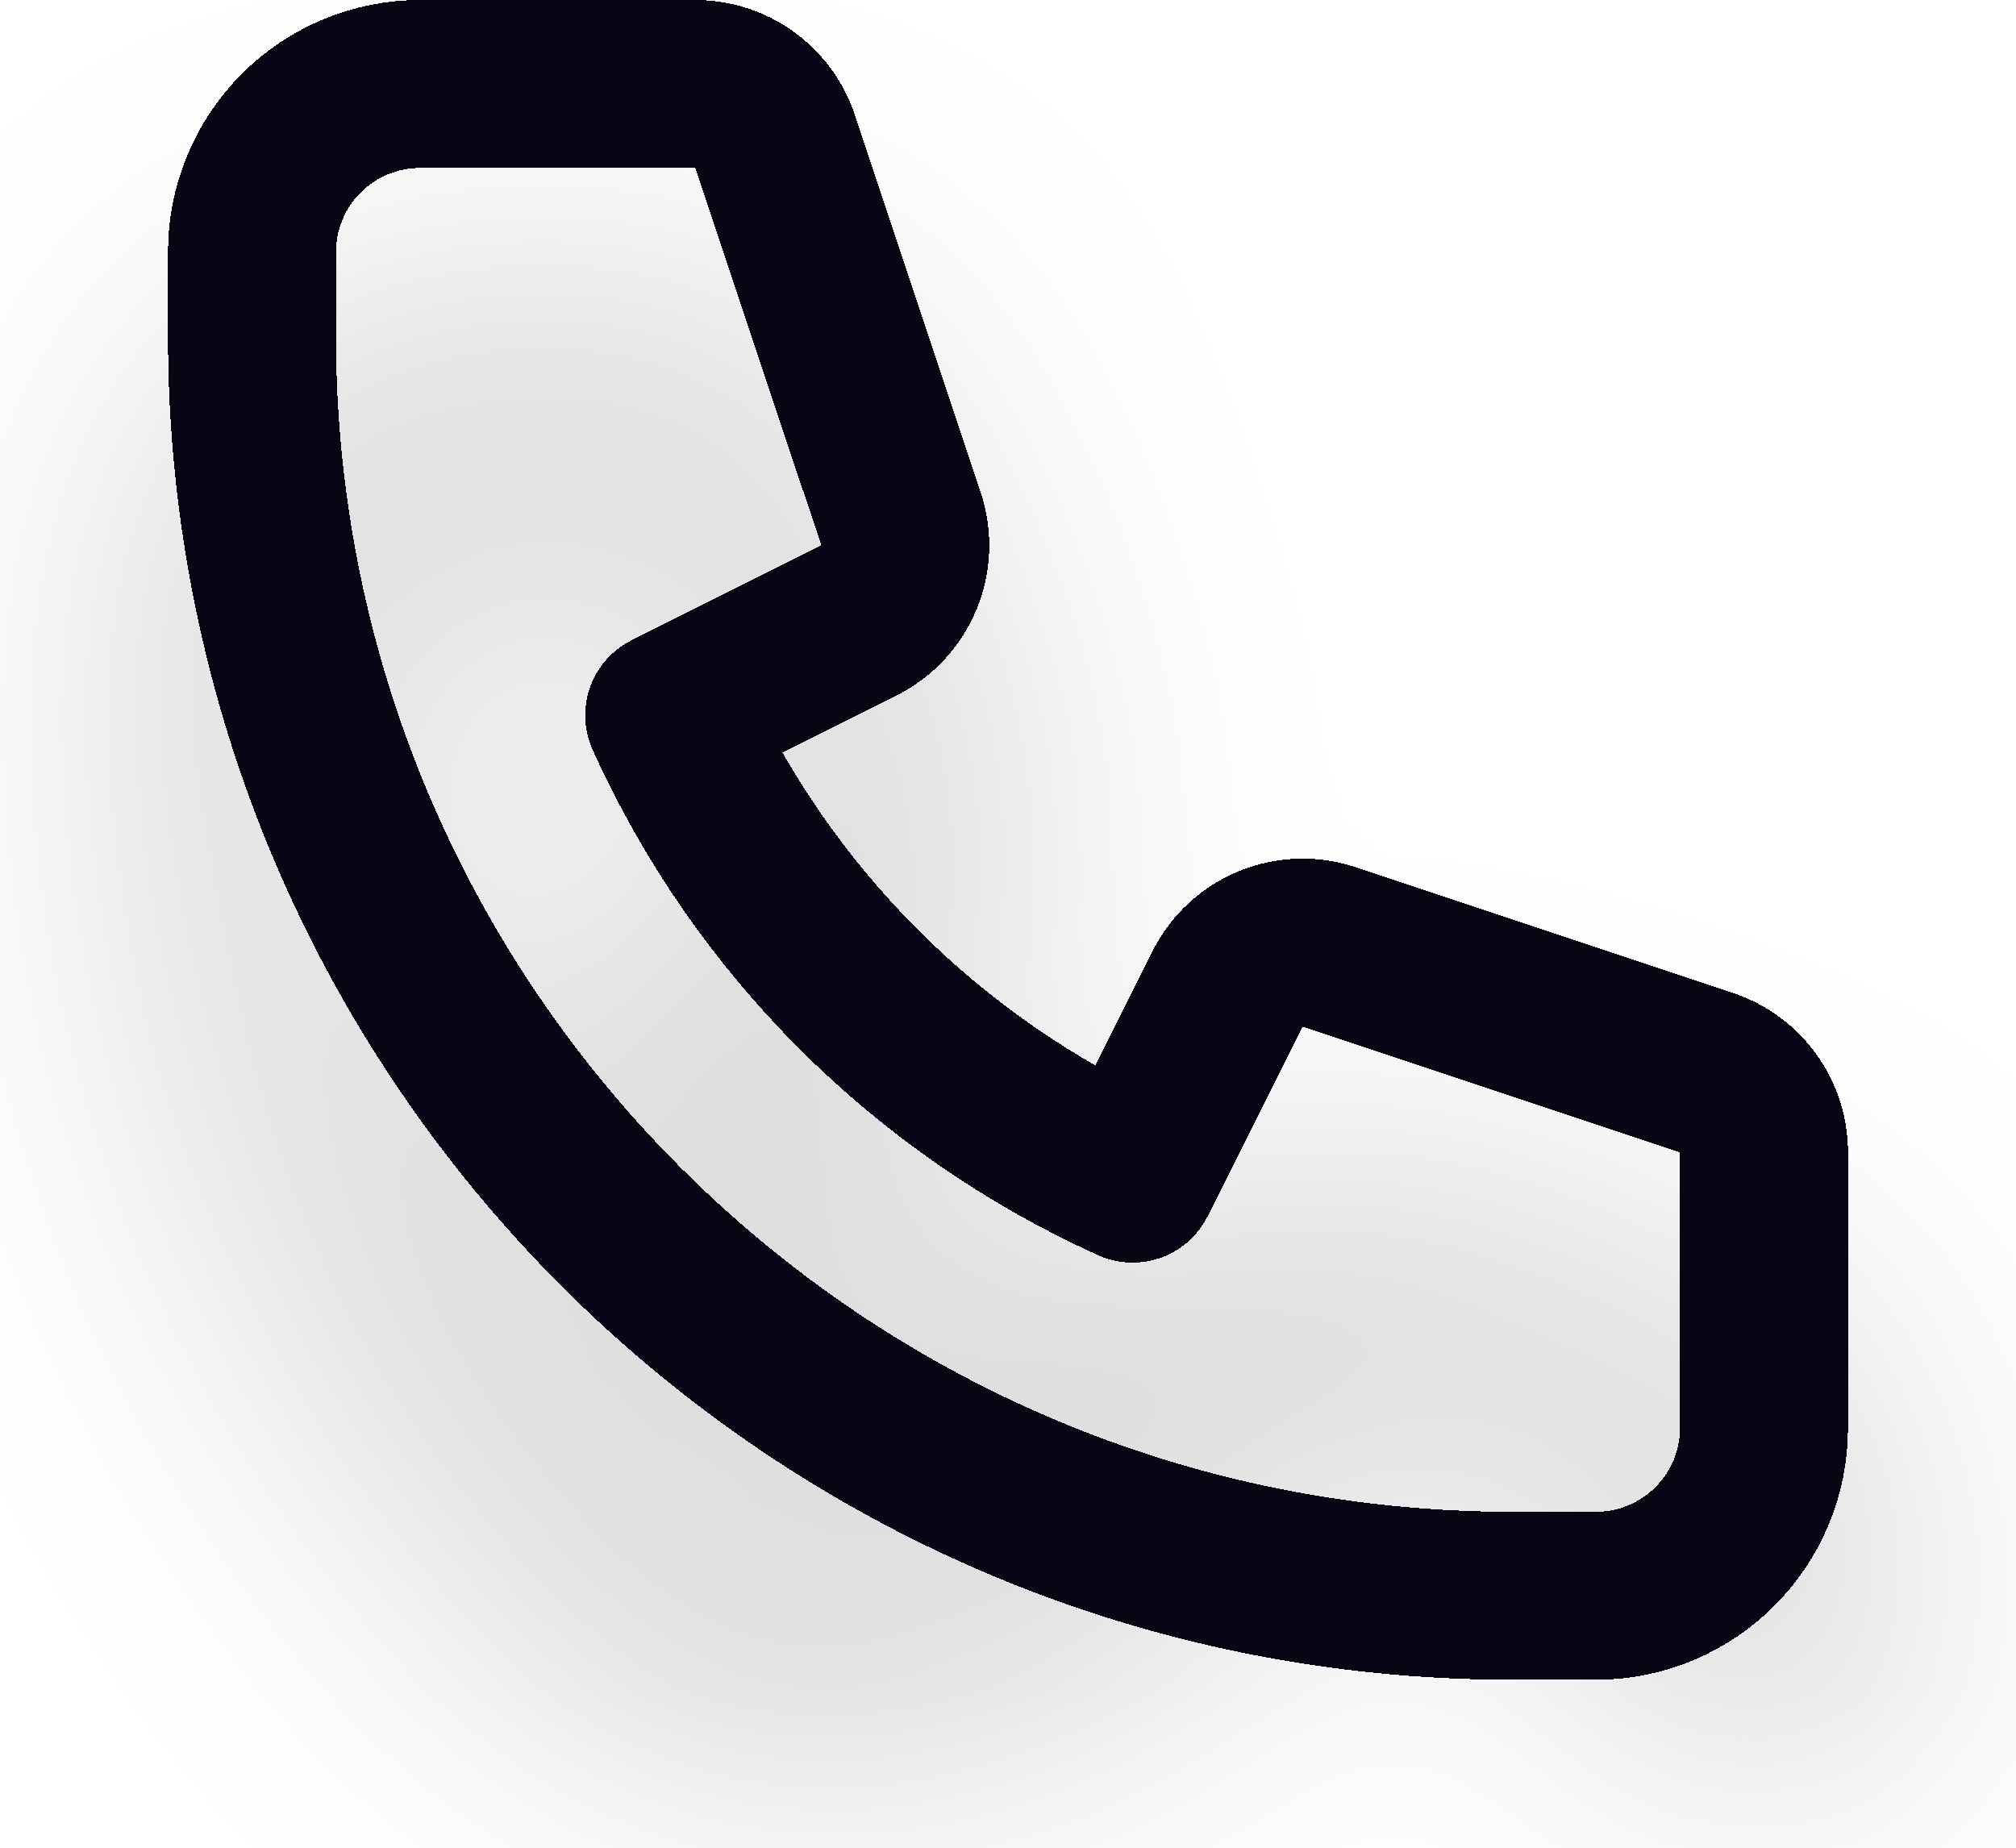
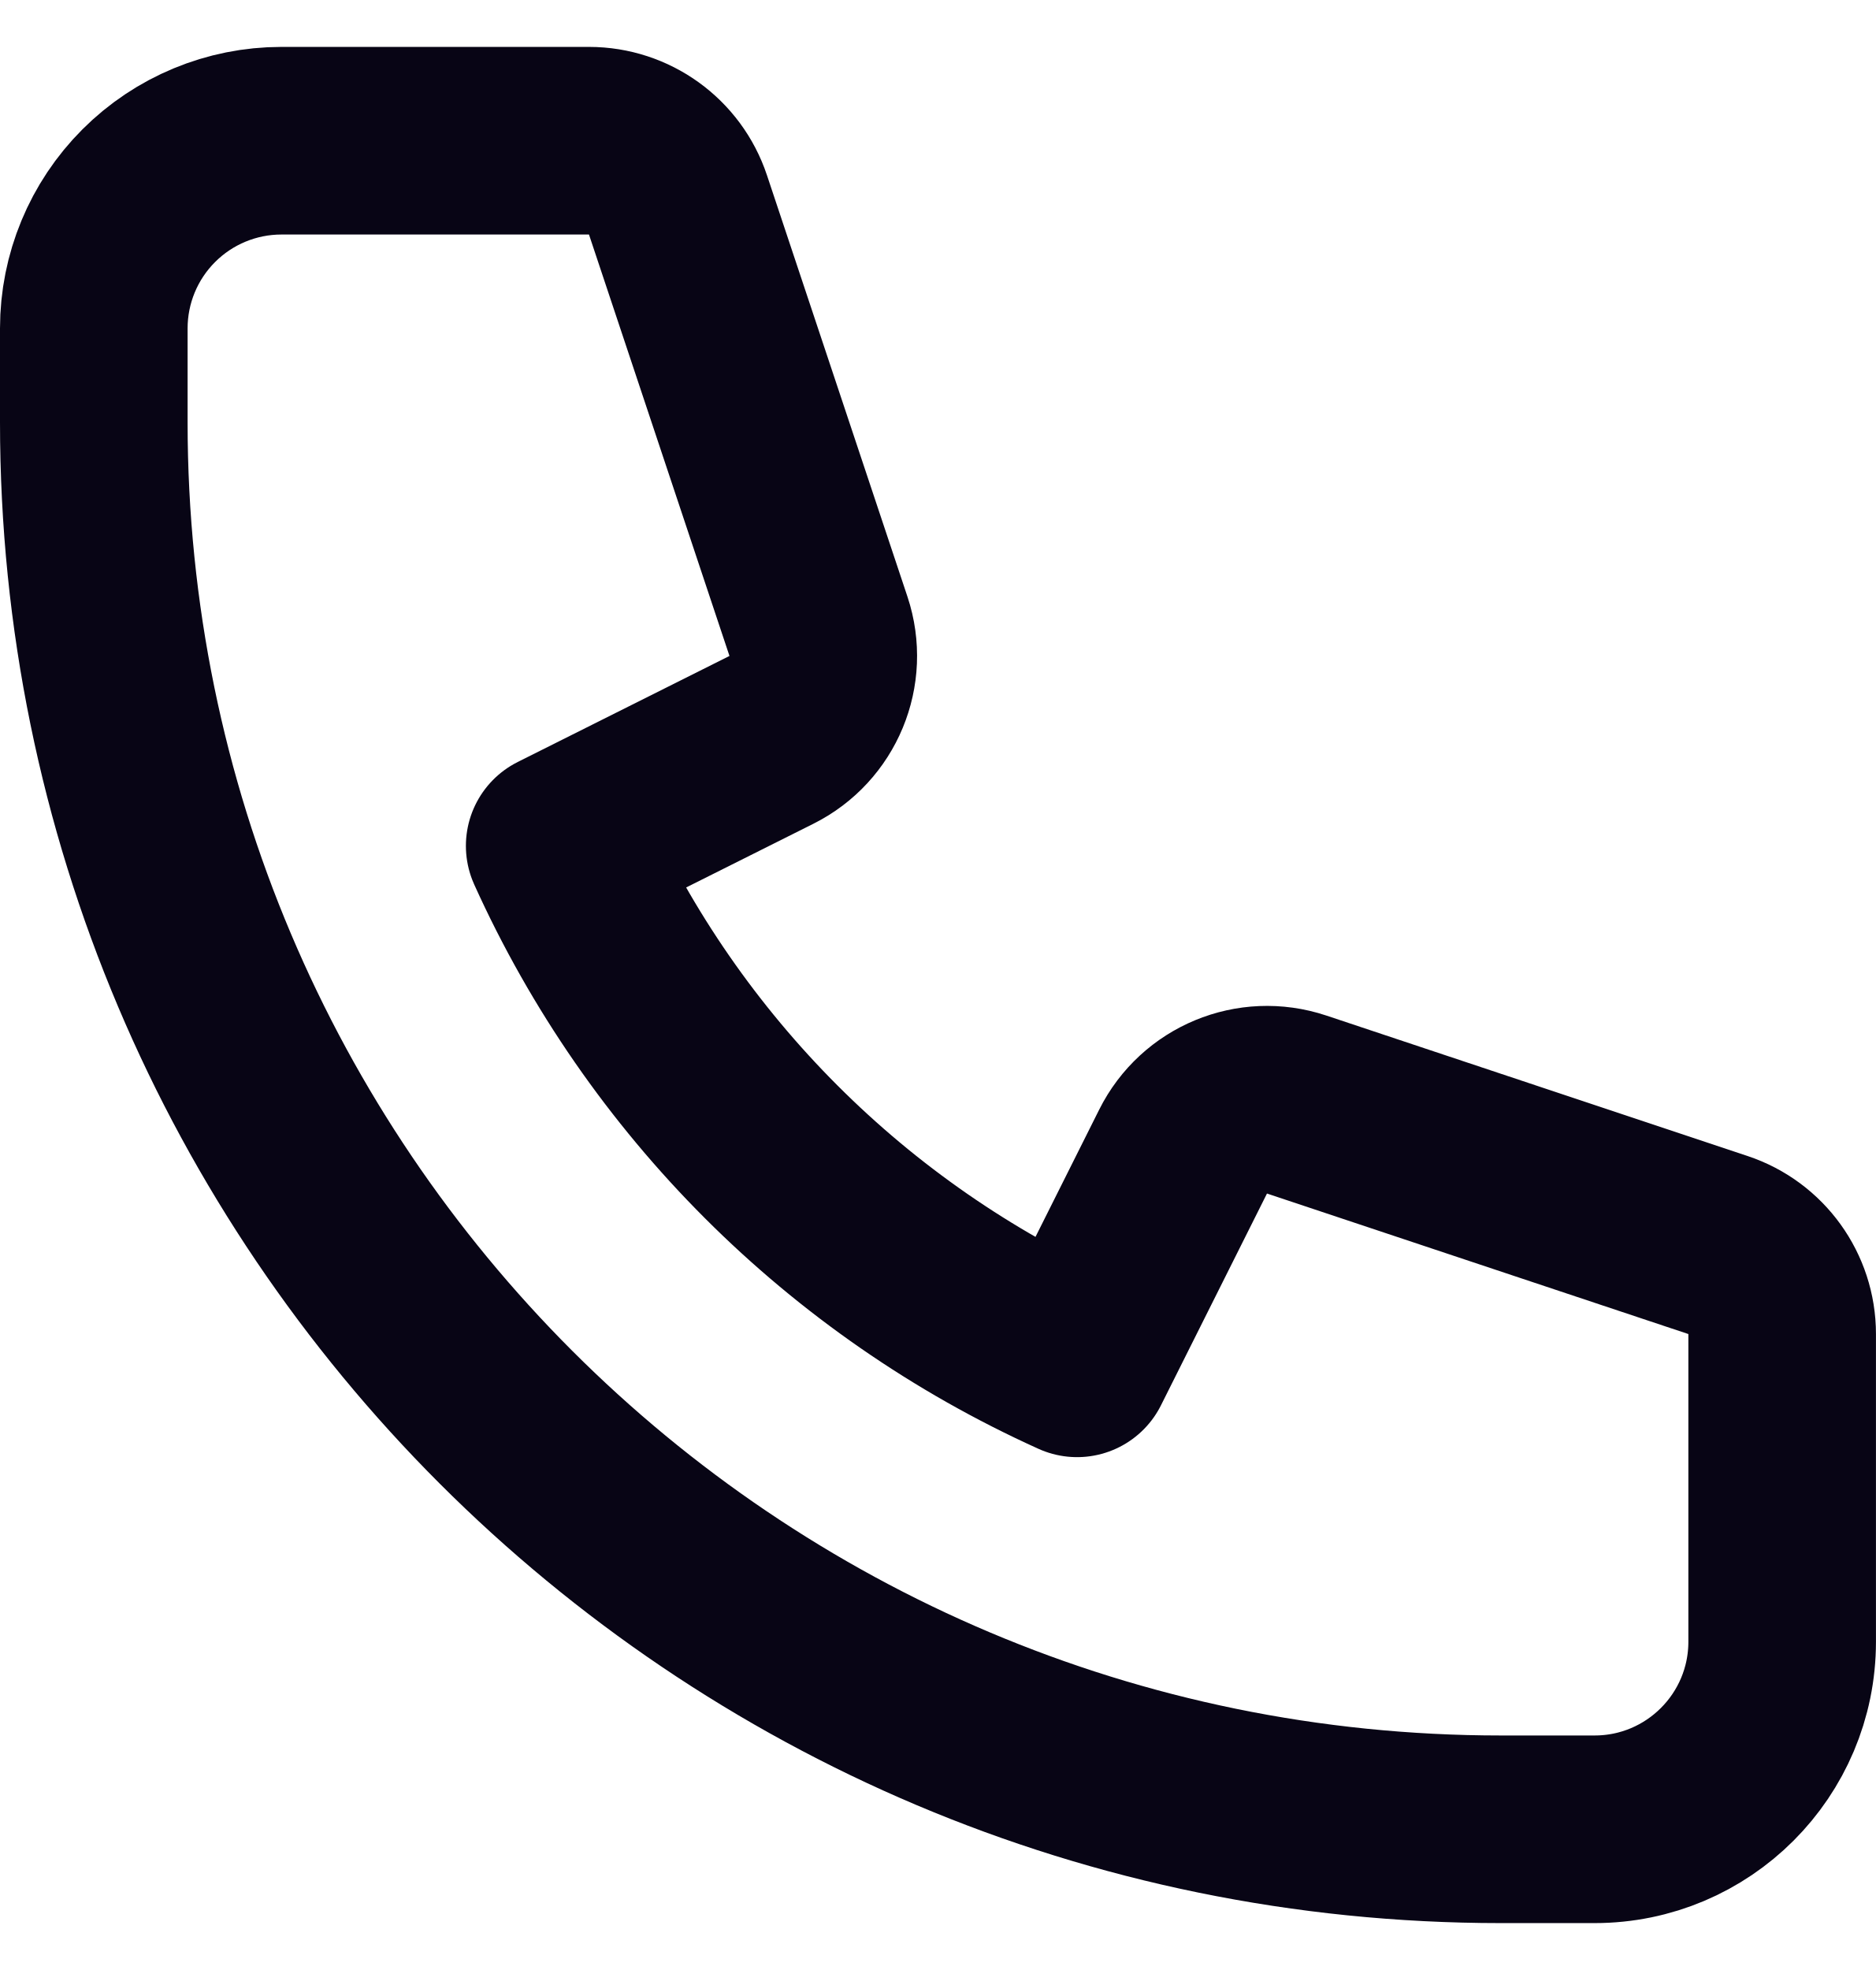
- <svg xmlns="http://www.w3.org/2000/svg" width="24" height="22" fill="none">
-   <g filter="url(#filter0_d_92_2683)">
-     <path d="M3.586 1.586A2 2 0 003 3v1c0 8.284 6.716 15 15 15h1a2 2 0 002-2v-3.279a1 1 0 00-.684-.949l-4.493-1.498a1 1 0 00-1.21.502l-1.13 2.257a11.042 11.042 0 01-5.516-5.516l2.257-1.13a1 1 0 00.502-1.21L9.228 1.684A1 1 0 008.28 1H5a2 2 0 00-1.414.586z" stroke="#080515" stroke-width="2" stroke-linecap="round" stroke-linejoin="round" shape-rendering="crispEdges" />
-   </g>
-   <defs>
-     <filter id="filter0_d_92_2683" x="-2" y="0" width="28" height="28" filterUnits="userSpaceOnUse" color-interpolation-filters="sRGB">
-       <feFlood flood-opacity="0" result="BackgroundImageFix" />
-       <feColorMatrix in="SourceAlpha" values="0 0 0 0 0 0 0 0 0 0 0 0 0 0 0 0 0 0 127 0" result="hardAlpha" />
-       <feOffset dy="4" />
-       <feGaussianBlur stdDeviation="2" />
-       <feComposite in2="hardAlpha" operator="out" />
-       <feColorMatrix values="0 0 0 0 0 0 0 0 0 0 0 0 0 0 0 0 0 0 0.25 0" />
-       <feBlend in2="BackgroundImageFix" result="effect1_dropShadow_92_2683" />
-       <feBlend in="SourceGraphic" in2="effect1_dropShadow_92_2683" result="shape" />
-     </filter>
-   </defs>
+ <svg xmlns="http://www.w3.org/2000/svg" width="20" height="21" fill="none">
+   <path d="M1.586 2.086A2 2 0 001 3.5v1c0 8.284 6.716 15 15 15h1a2 2 0 002-2v-3.279a1 1 0 00-.684-.949l-4.493-1.498a1 1 0 00-1.21.502l-1.13 2.257a11.042 11.042 0 01-5.516-5.516l2.257-1.13a1 1 0 00.502-1.21L7.228 2.184A1 1 0 006.28 1.5H3a2 2 0 00-1.414.586z" stroke="#080515" stroke-width="2" stroke-linecap="round" stroke-linejoin="round" />
</svg>
